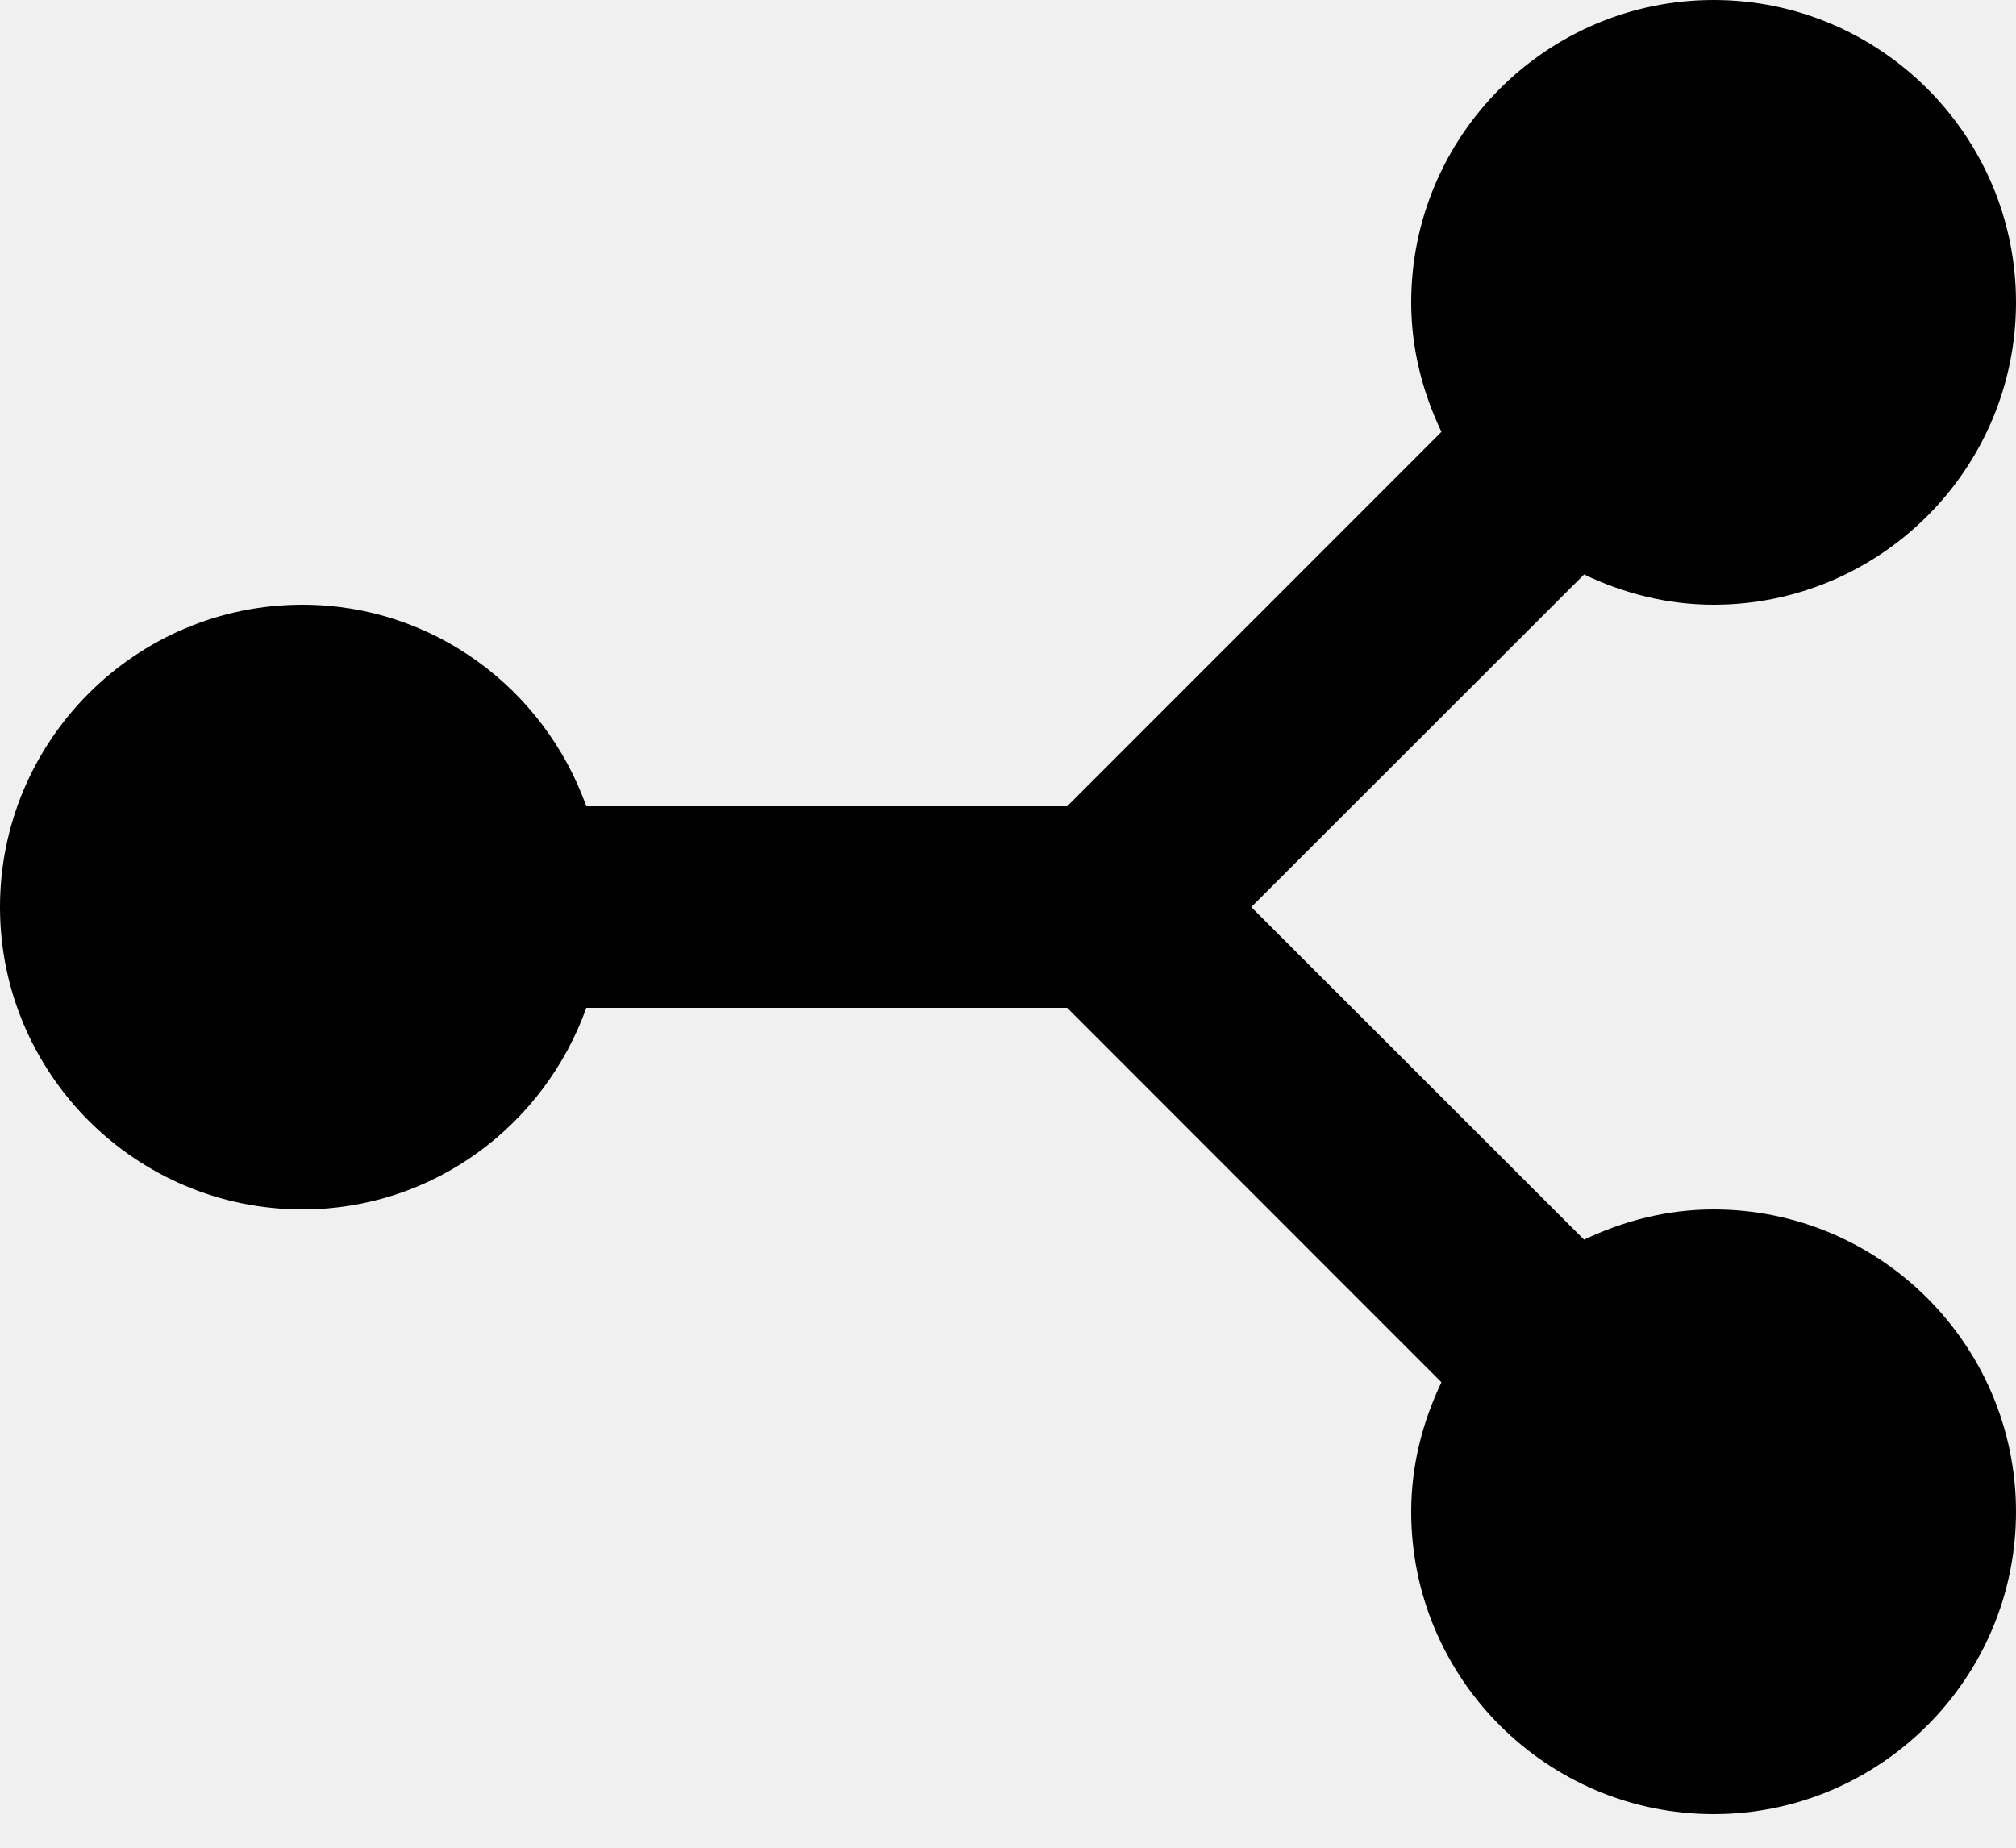
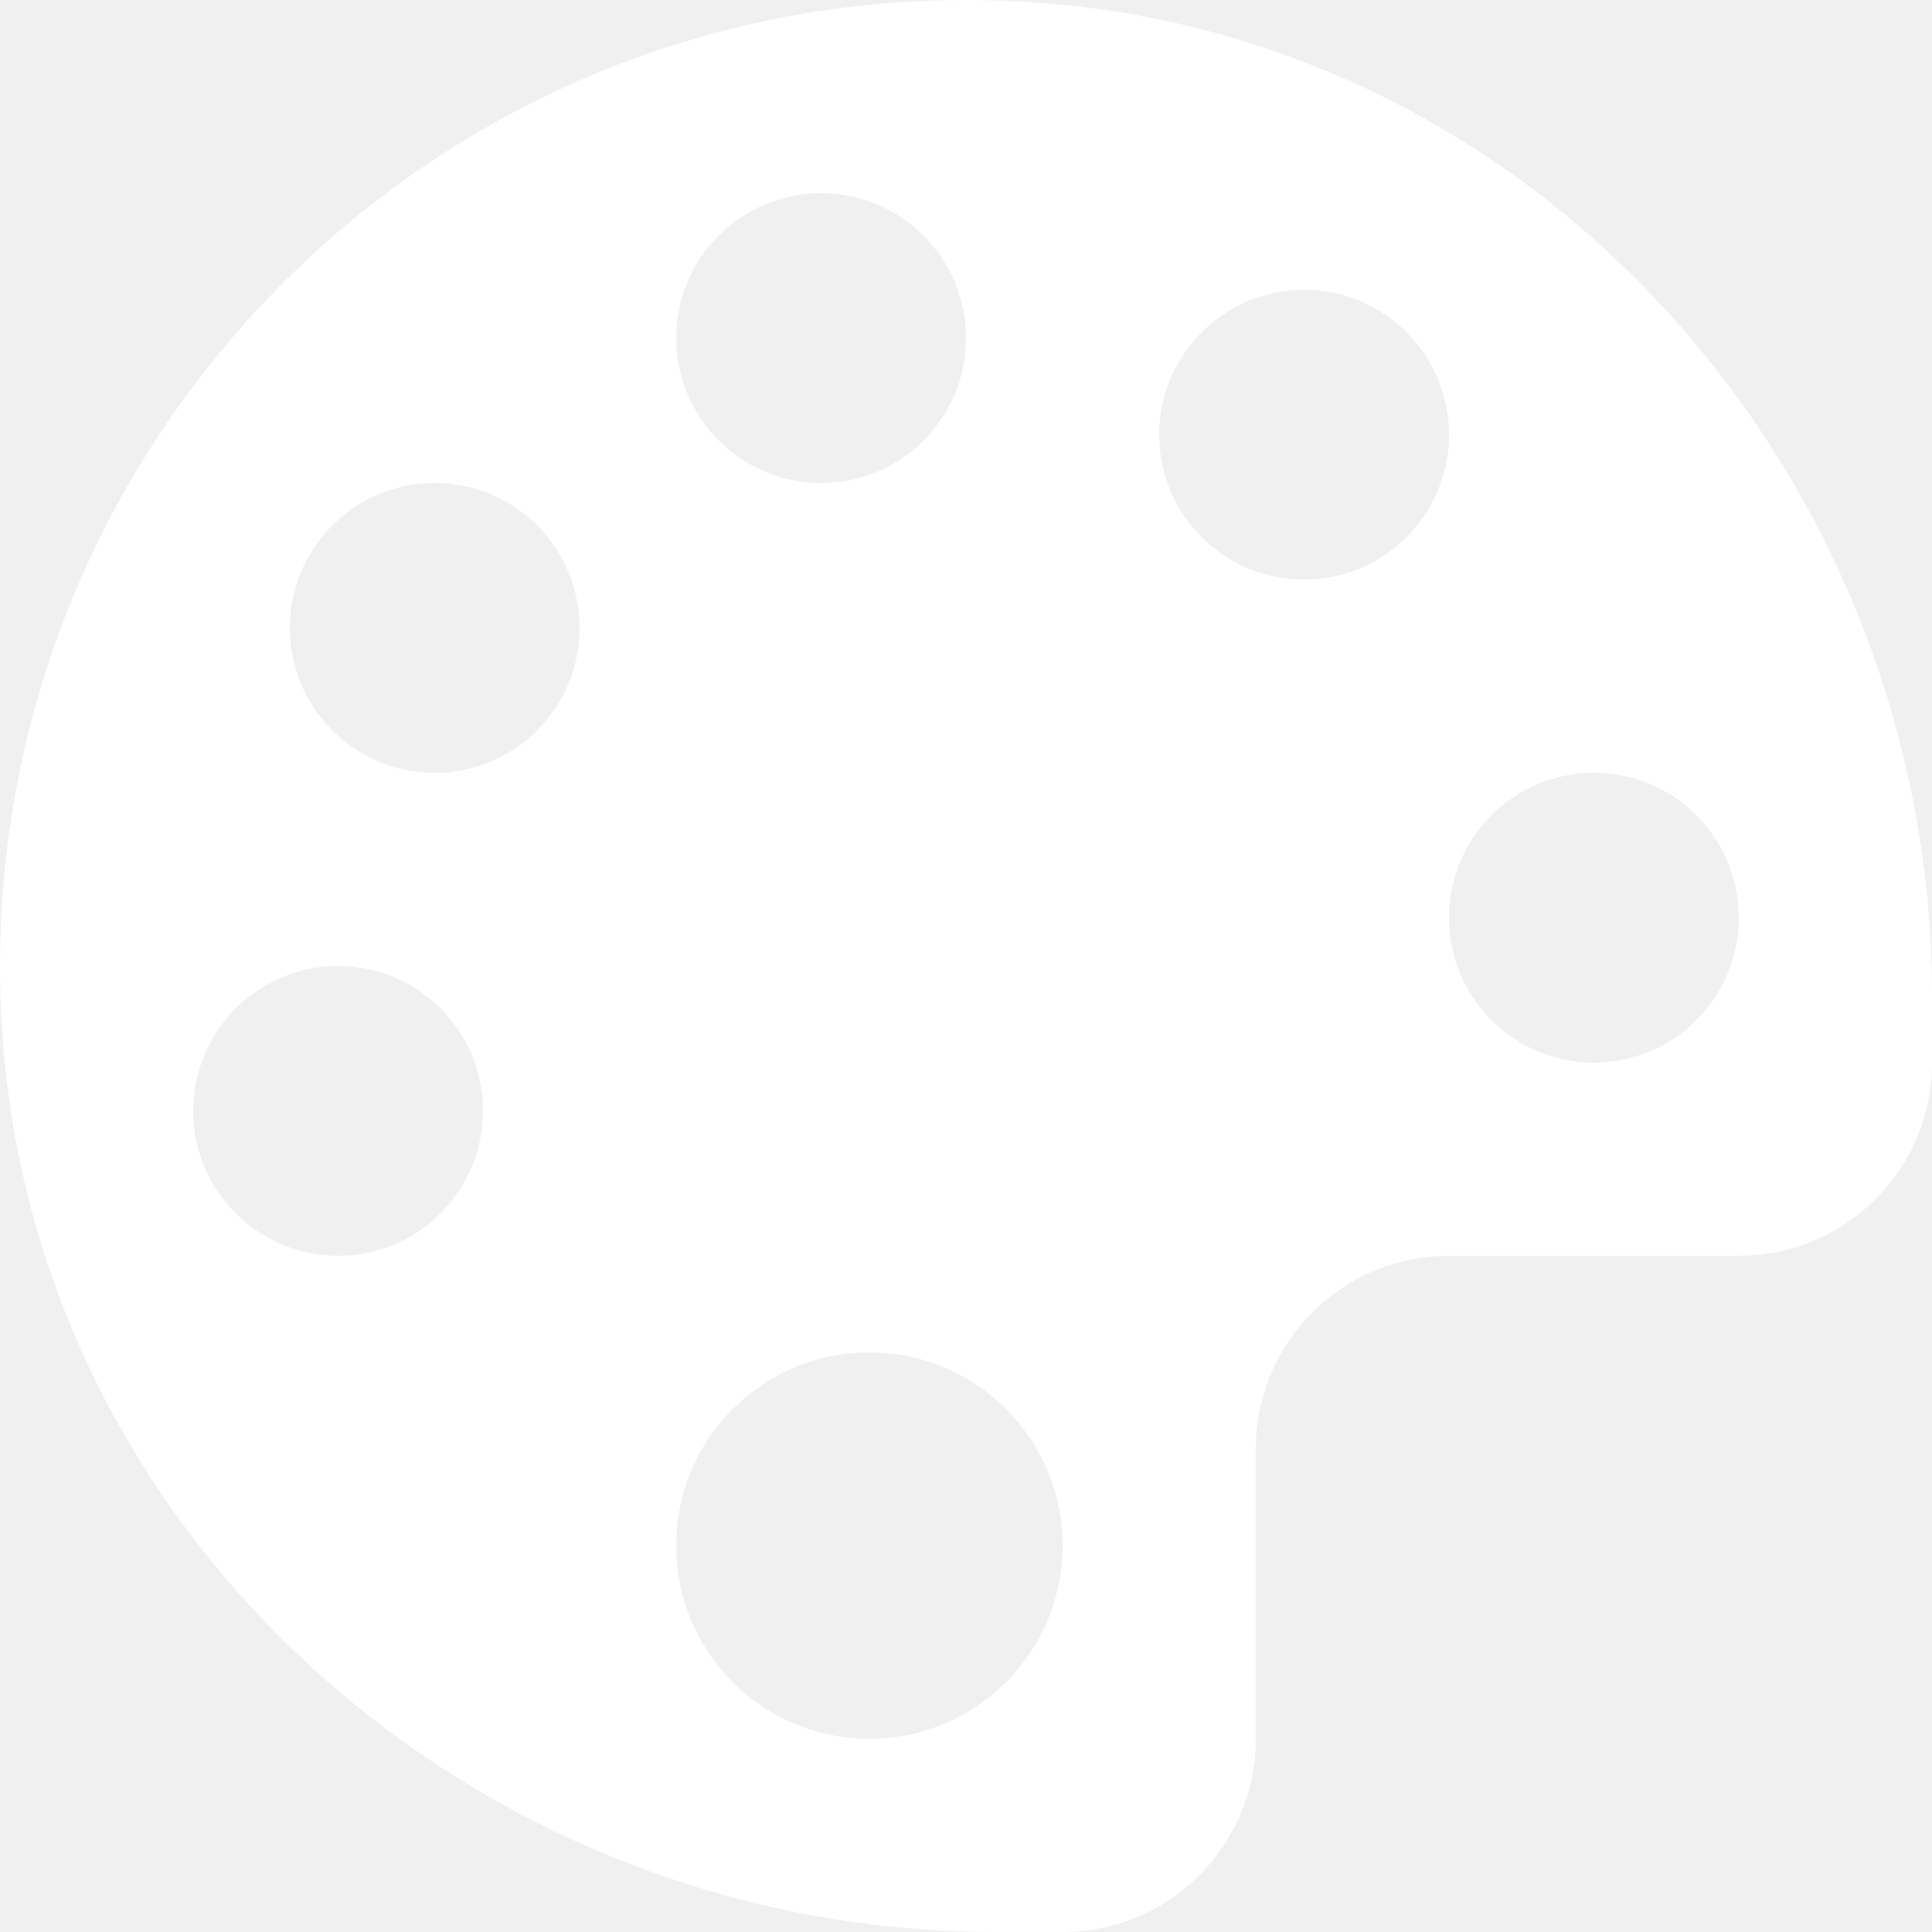
- <svg xmlns="http://www.w3.org/2000/svg" width="12" height="11" viewBox="0 0 12 11" fill="none">
-   <path d="M10.2 0C9.208 0 8.4 0.808 8.4 1.8C8.4 2.077 8.468 2.336 8.58 2.571L6.352 4.8H3.49C3.241 4.103 2.581 3.6 1.8 3.6C0.808 3.6 0 4.408 0 5.4C0 6.392 0.808 7.2 1.8 7.2C2.581 7.2 3.241 6.697 3.49 6H6.352L8.58 8.229C8.468 8.464 8.4 8.723 8.4 9C8.4 9.992 9.208 10.8 10.2 10.8C11.192 10.8 12 9.992 12 9C12 8.008 11.192 7.2 10.2 7.2C9.923 7.2 9.664 7.268 9.429 7.38L7.448 5.4L9.429 3.42C9.664 3.532 9.923 3.6 10.2 3.6C11.192 3.6 12 2.792 12 1.8C12 0.808 11.192 0 10.2 0Z" fill="black" />
+ <svg xmlns="http://www.w3.org/2000/svg" width="12" height="12" viewBox="0 0 12 12" fill="none">
+   <path id="icon-design" d="M6.428 0.015C2.777 -0.238 -0.238 2.777 0.015 6.428C0.235 9.601 3.003 12 6.184 12H6.6C7.263 12 7.8 11.463 7.8 10.8V9C7.8 8.337 8.337 7.8 9 7.8H10.8C11.463 7.8 12 7.263 12 6.6V6.184C12 3.003 9.601 0.235 6.428 0.015ZM5.1 1.2C5.597 1.2 6 1.603 6 2.1C6 2.597 5.597 3 5.1 3C4.603 3 4.2 2.597 4.2 2.1C4.2 1.603 4.603 1.2 5.1 1.2ZM2.1 7.8C1.603 7.8 1.2 7.397 1.2 6.9C1.2 6.403 1.603 6 2.1 6C2.597 6 3 6.403 3 6.9C3 7.397 2.597 7.8 2.1 7.8ZM2.7 4.8C2.203 4.8 1.8 4.397 1.8 3.9C1.8 3.403 2.203 3 2.7 3C3.197 3 3.6 3.403 3.6 3.9C3.6 4.397 3.197 4.8 2.7 4.8ZM5.4 10.8C4.737 10.8 4.2 10.263 4.2 9.6C4.2 8.937 4.737 8.4 5.4 8.4C6.063 8.4 6.6 8.937 6.6 9.6C6.6 10.263 6.063 10.8 5.4 10.8ZM8.1 3.6C7.603 3.6 7.2 3.197 7.2 2.7C7.2 2.203 7.603 1.8 8.1 1.8C8.597 1.8 9 2.203 9 2.7C9 3.197 8.597 3.6 8.1 3.6ZM9.9 6.6C9.403 6.6 9 6.197 9 5.7C9 5.203 9.403 4.8 9.9 4.8C10.397 4.8 10.8 5.203 10.8 5.7C10.8 6.197 10.397 6.6 9.9 6.6Z" fill="white" />
</svg>
